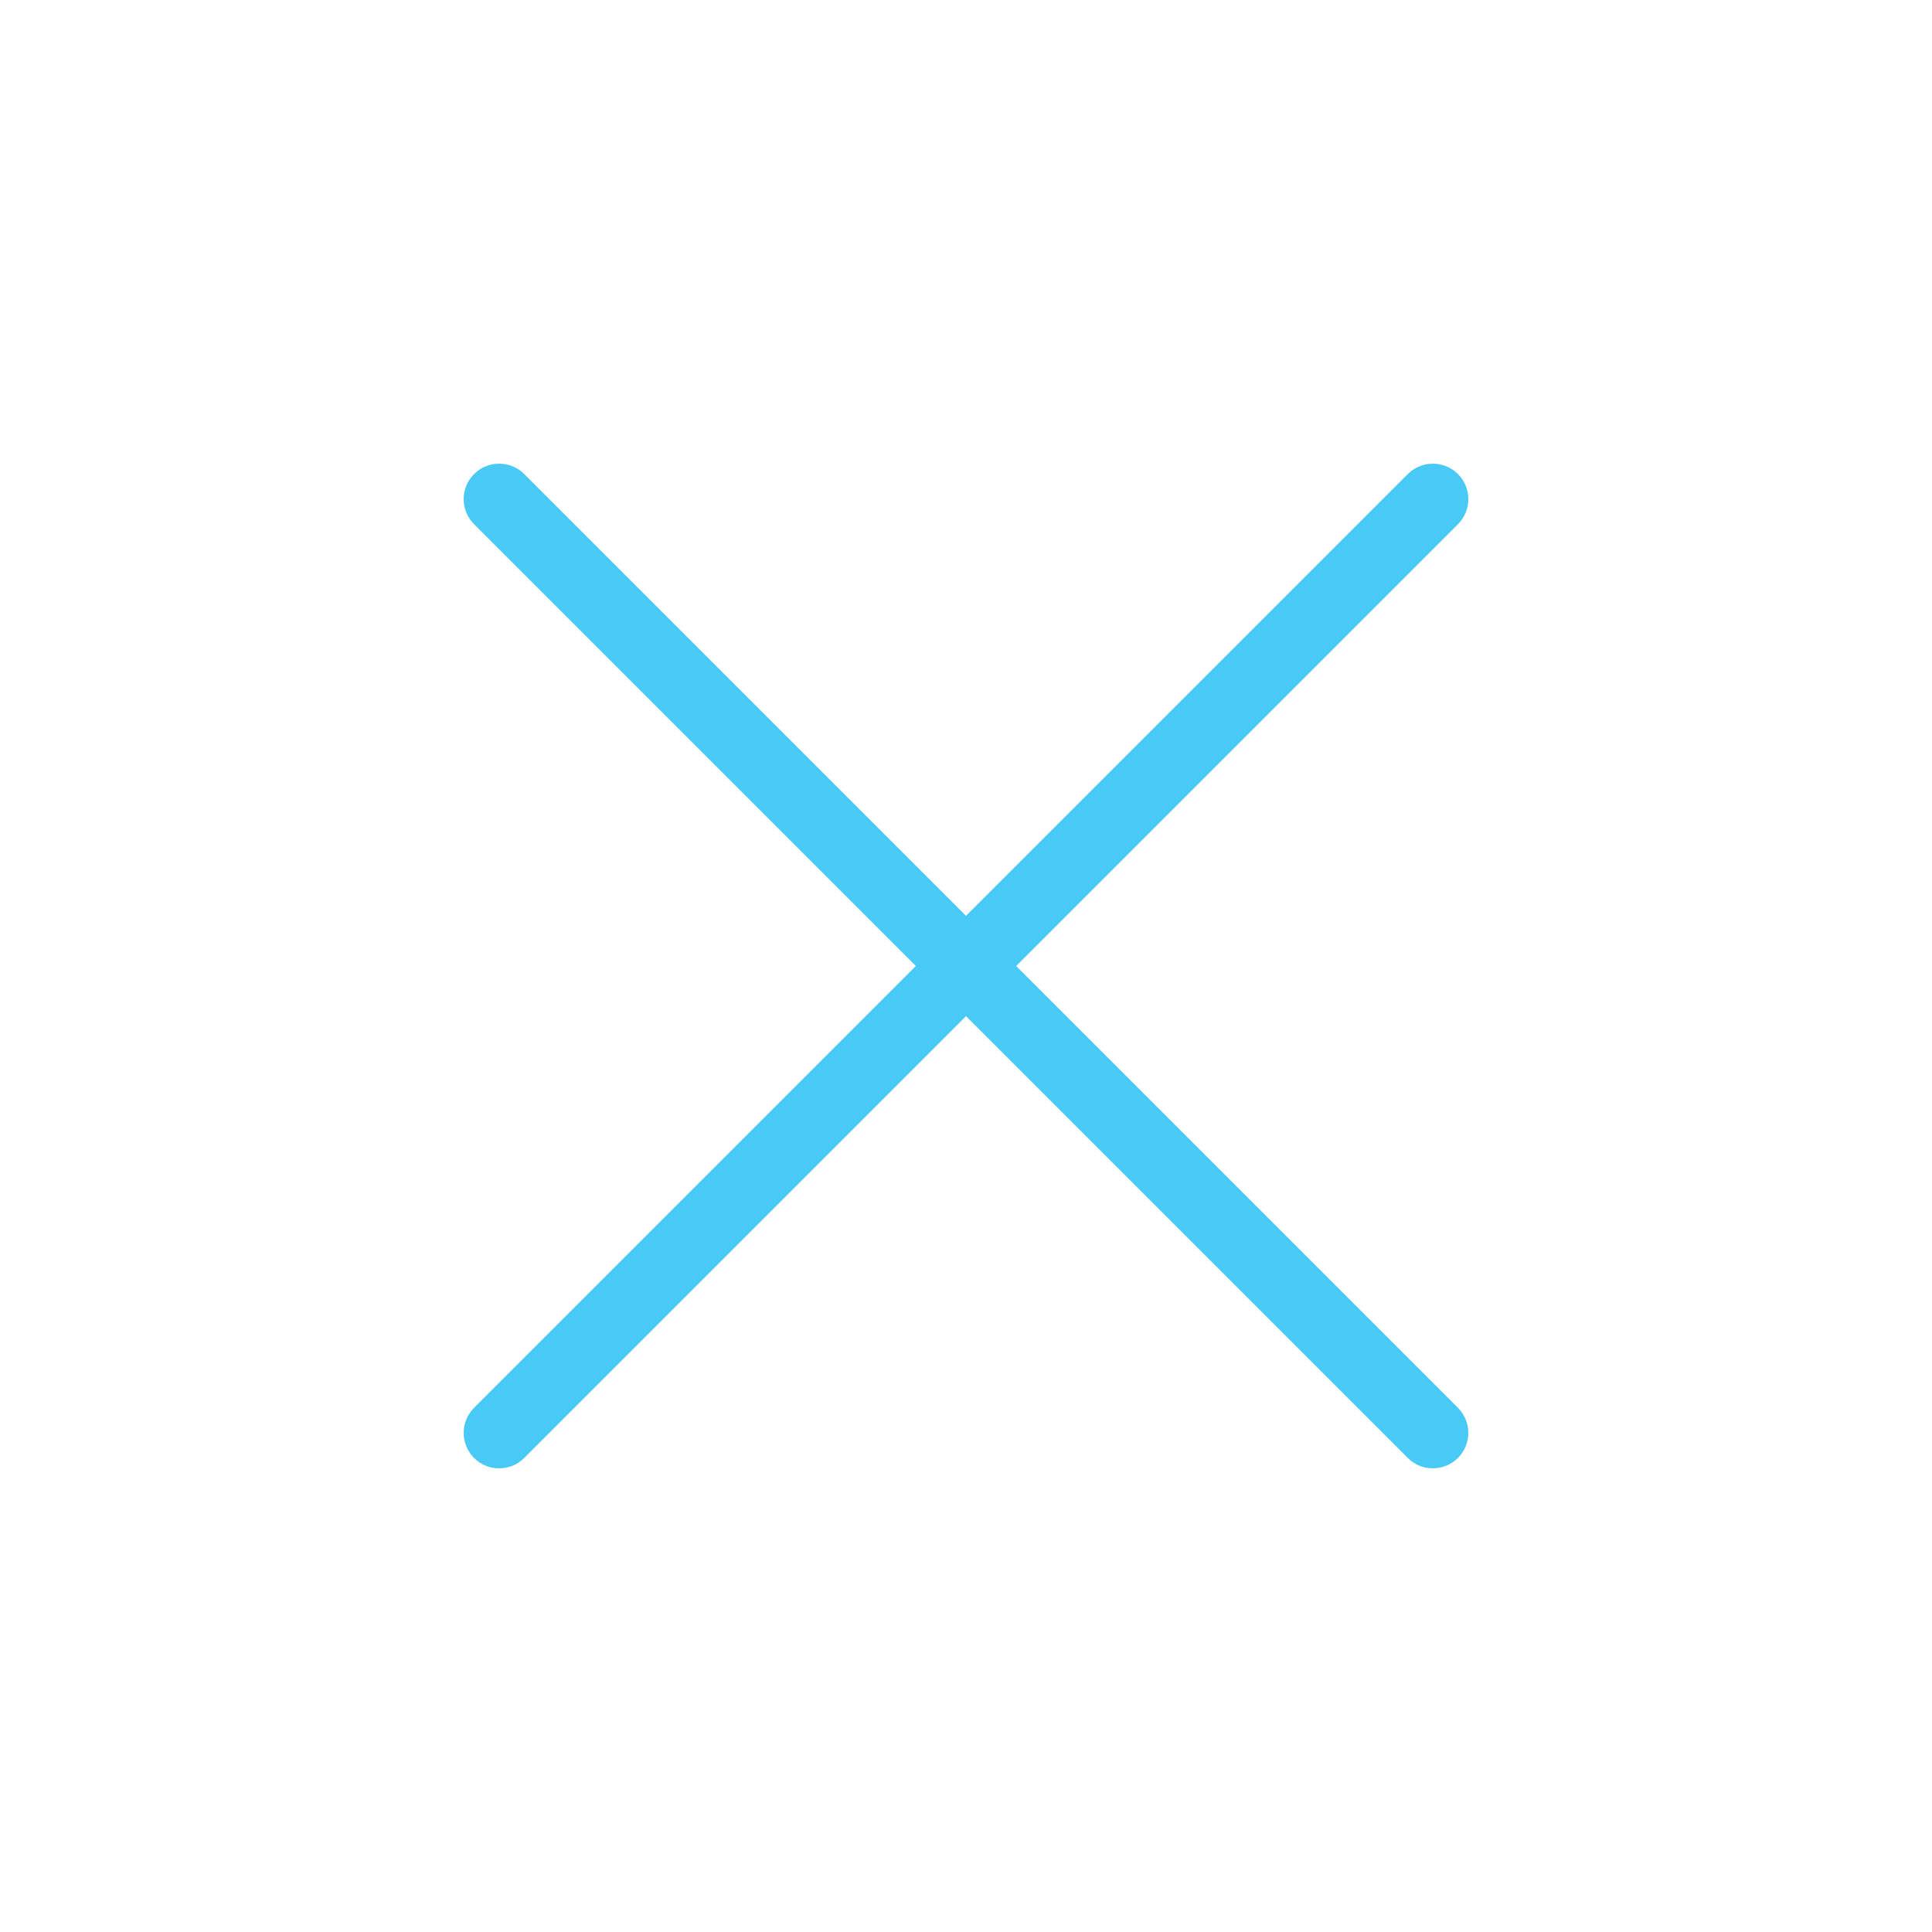
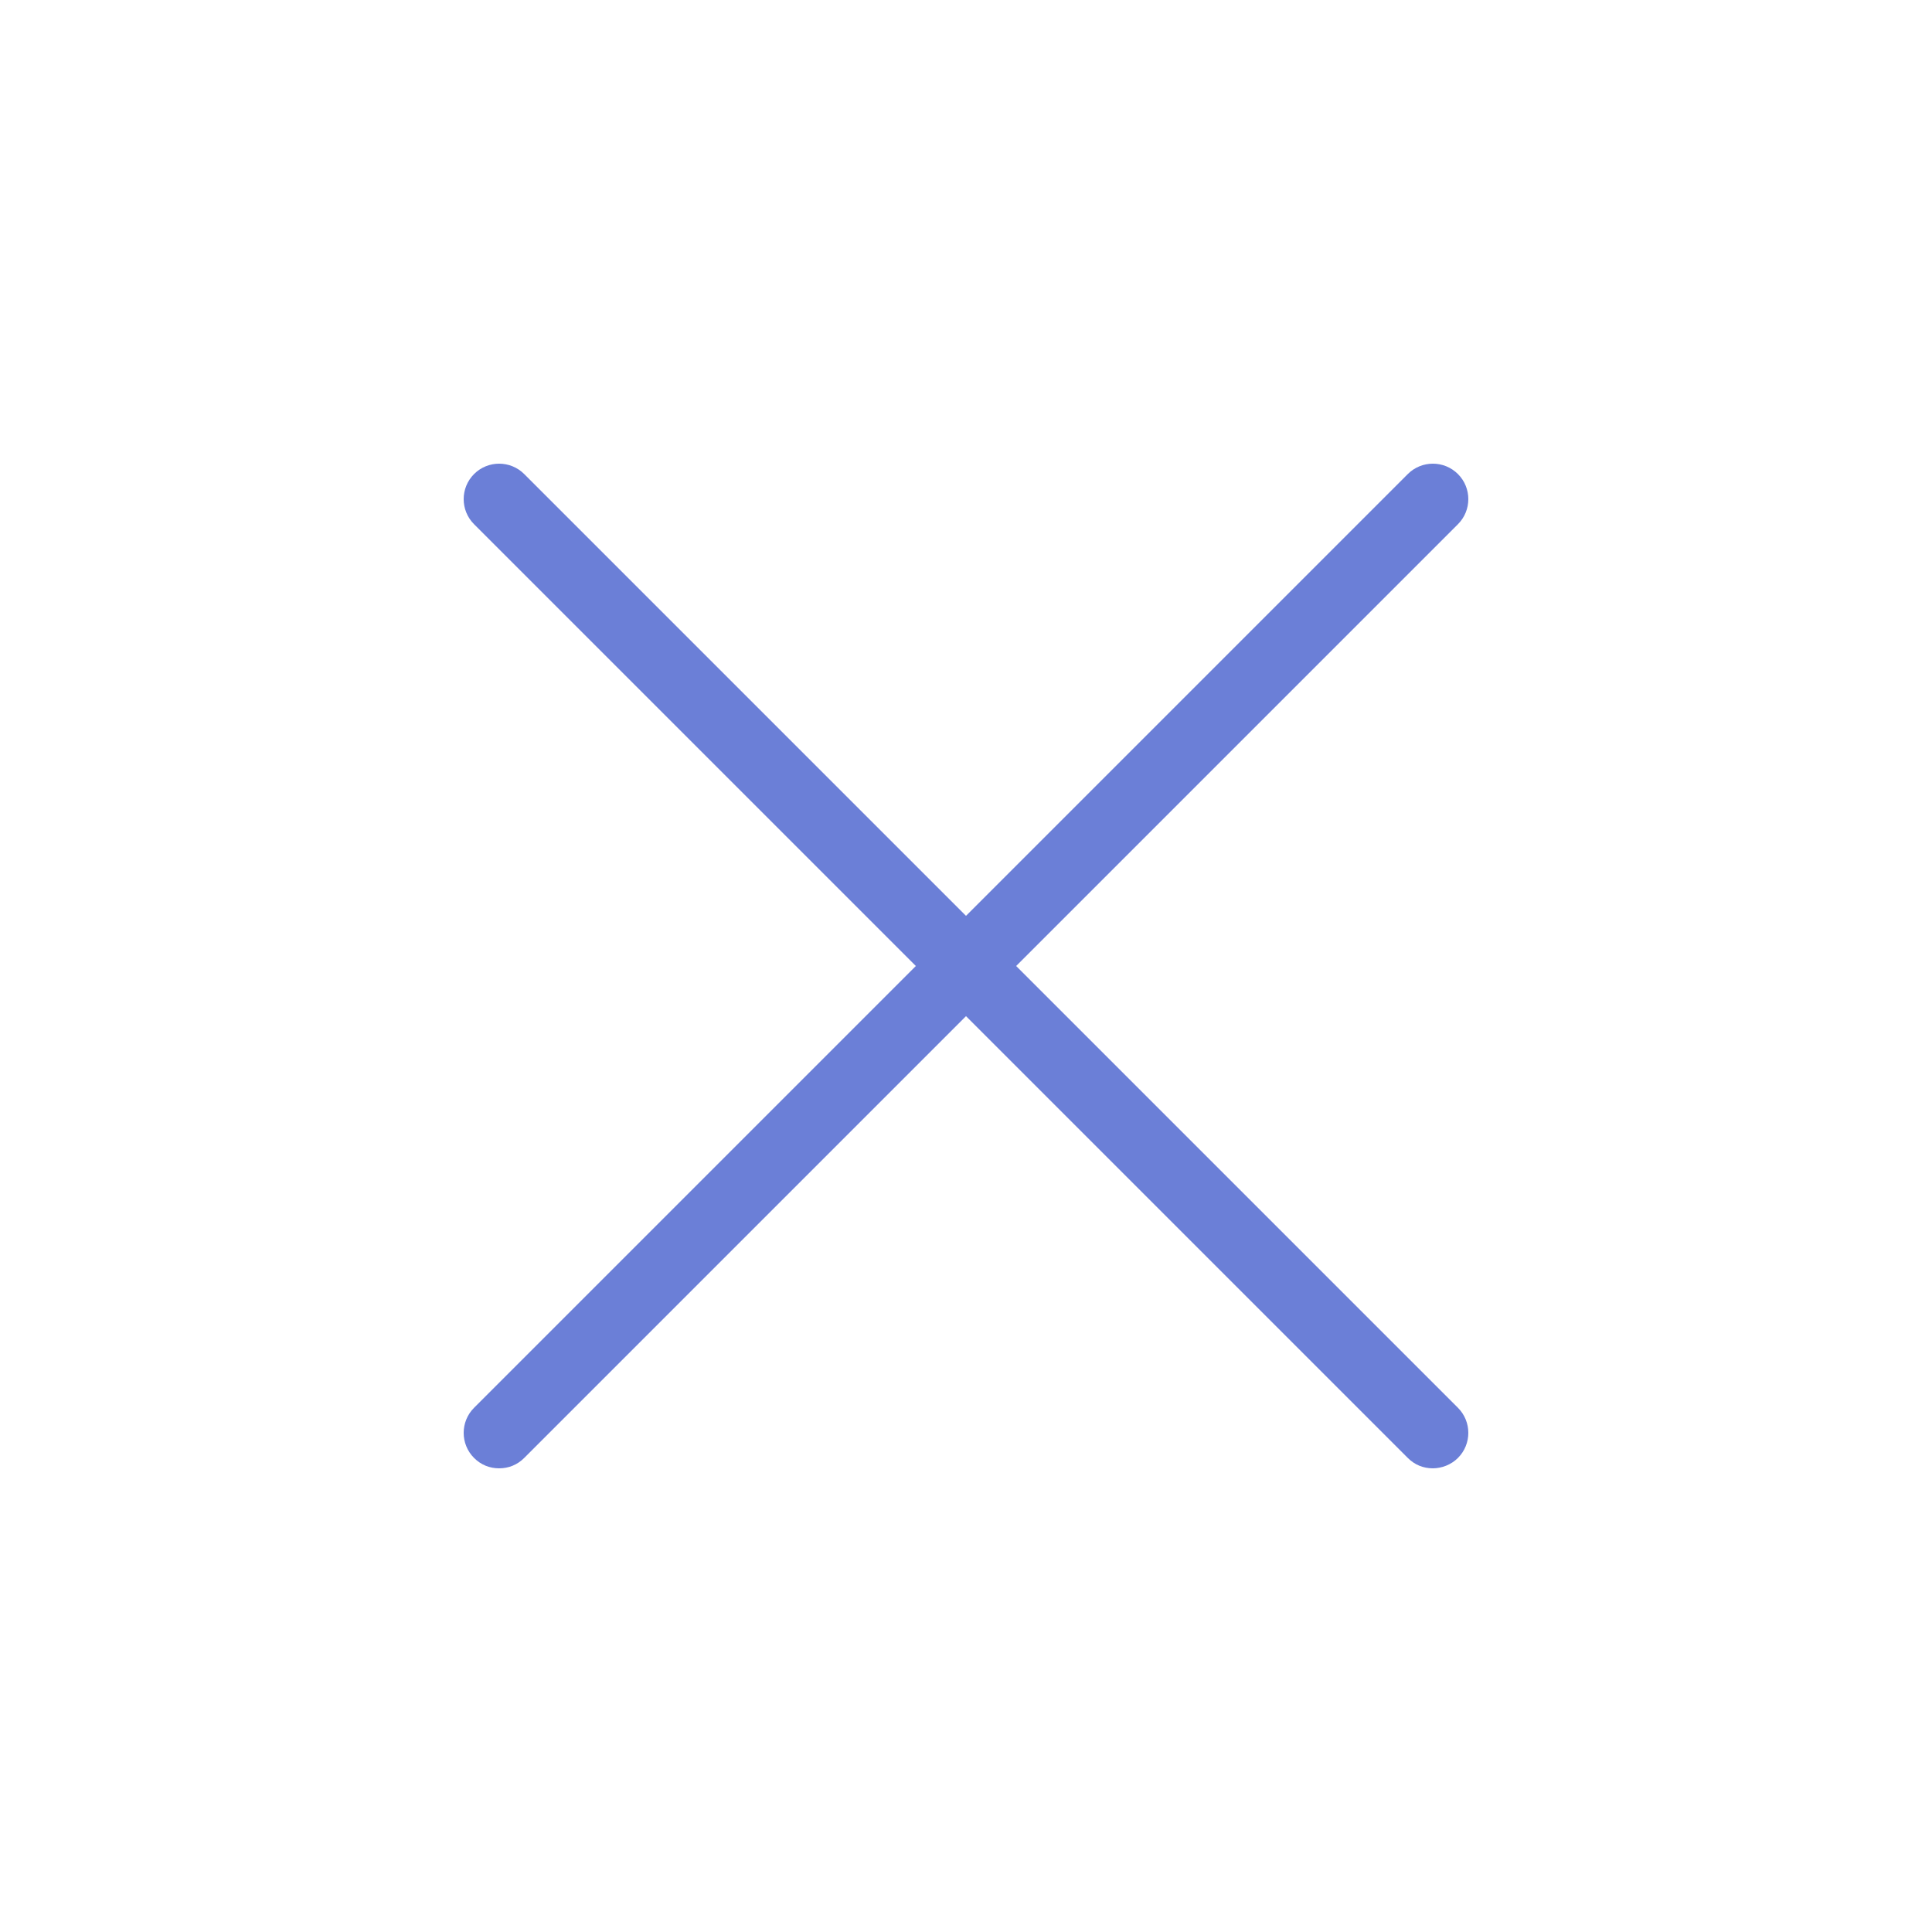
<svg xmlns="http://www.w3.org/2000/svg" width="100px" height="100px" viewBox="0 0 100 100" version="1.1">
-   <path fill="#48C9F6" d="M24.537,75.463 C24.895,75.821 25.343,76 25.835,76 C26.327,76 26.775,75.821 27.133,75.463 L50,52.596 L72.867,75.463 C73.225,75.821 73.673,76 74.165,76 C74.613,76 75.105,75.821 75.463,75.463 C76.179,74.747 76.179,73.583 75.463,72.867 L52.596,50 L75.463,27.133 C76.179,26.417 76.179,25.253 75.463,24.537 C74.747,23.821 73.583,23.821 72.867,24.537 L50,47.404 L27.133,24.537 C26.417,23.821 25.253,23.821 24.537,24.537 C23.821,25.253 23.821,26.417 24.537,27.133 L47.404,50 L24.537,72.867 C23.821,73.583 23.821,74.747 24.537,75.463 L24.537,75.463 Z" />
+   <path fill="#6B7FD7" d="M24.537,75.463 C24.895,75.821 25.343,76 25.835,76 C26.327,76 26.775,75.821 27.133,75.463 L50,52.596 L72.867,75.463 C73.225,75.821 73.673,76 74.165,76 C74.613,76 75.105,75.821 75.463,75.463 C76.179,74.747 76.179,73.583 75.463,72.867 L52.596,50 L75.463,27.133 C76.179,26.417 76.179,25.253 75.463,24.537 C74.747,23.821 73.583,23.821 72.867,24.537 L50,47.404 L27.133,24.537 C26.417,23.821 25.253,23.821 24.537,24.537 C23.821,25.253 23.821,26.417 24.537,27.133 L47.404,50 L24.537,72.867 C23.821,73.583 23.821,74.747 24.537,75.463 L24.537,75.463 Z" />
</svg>
